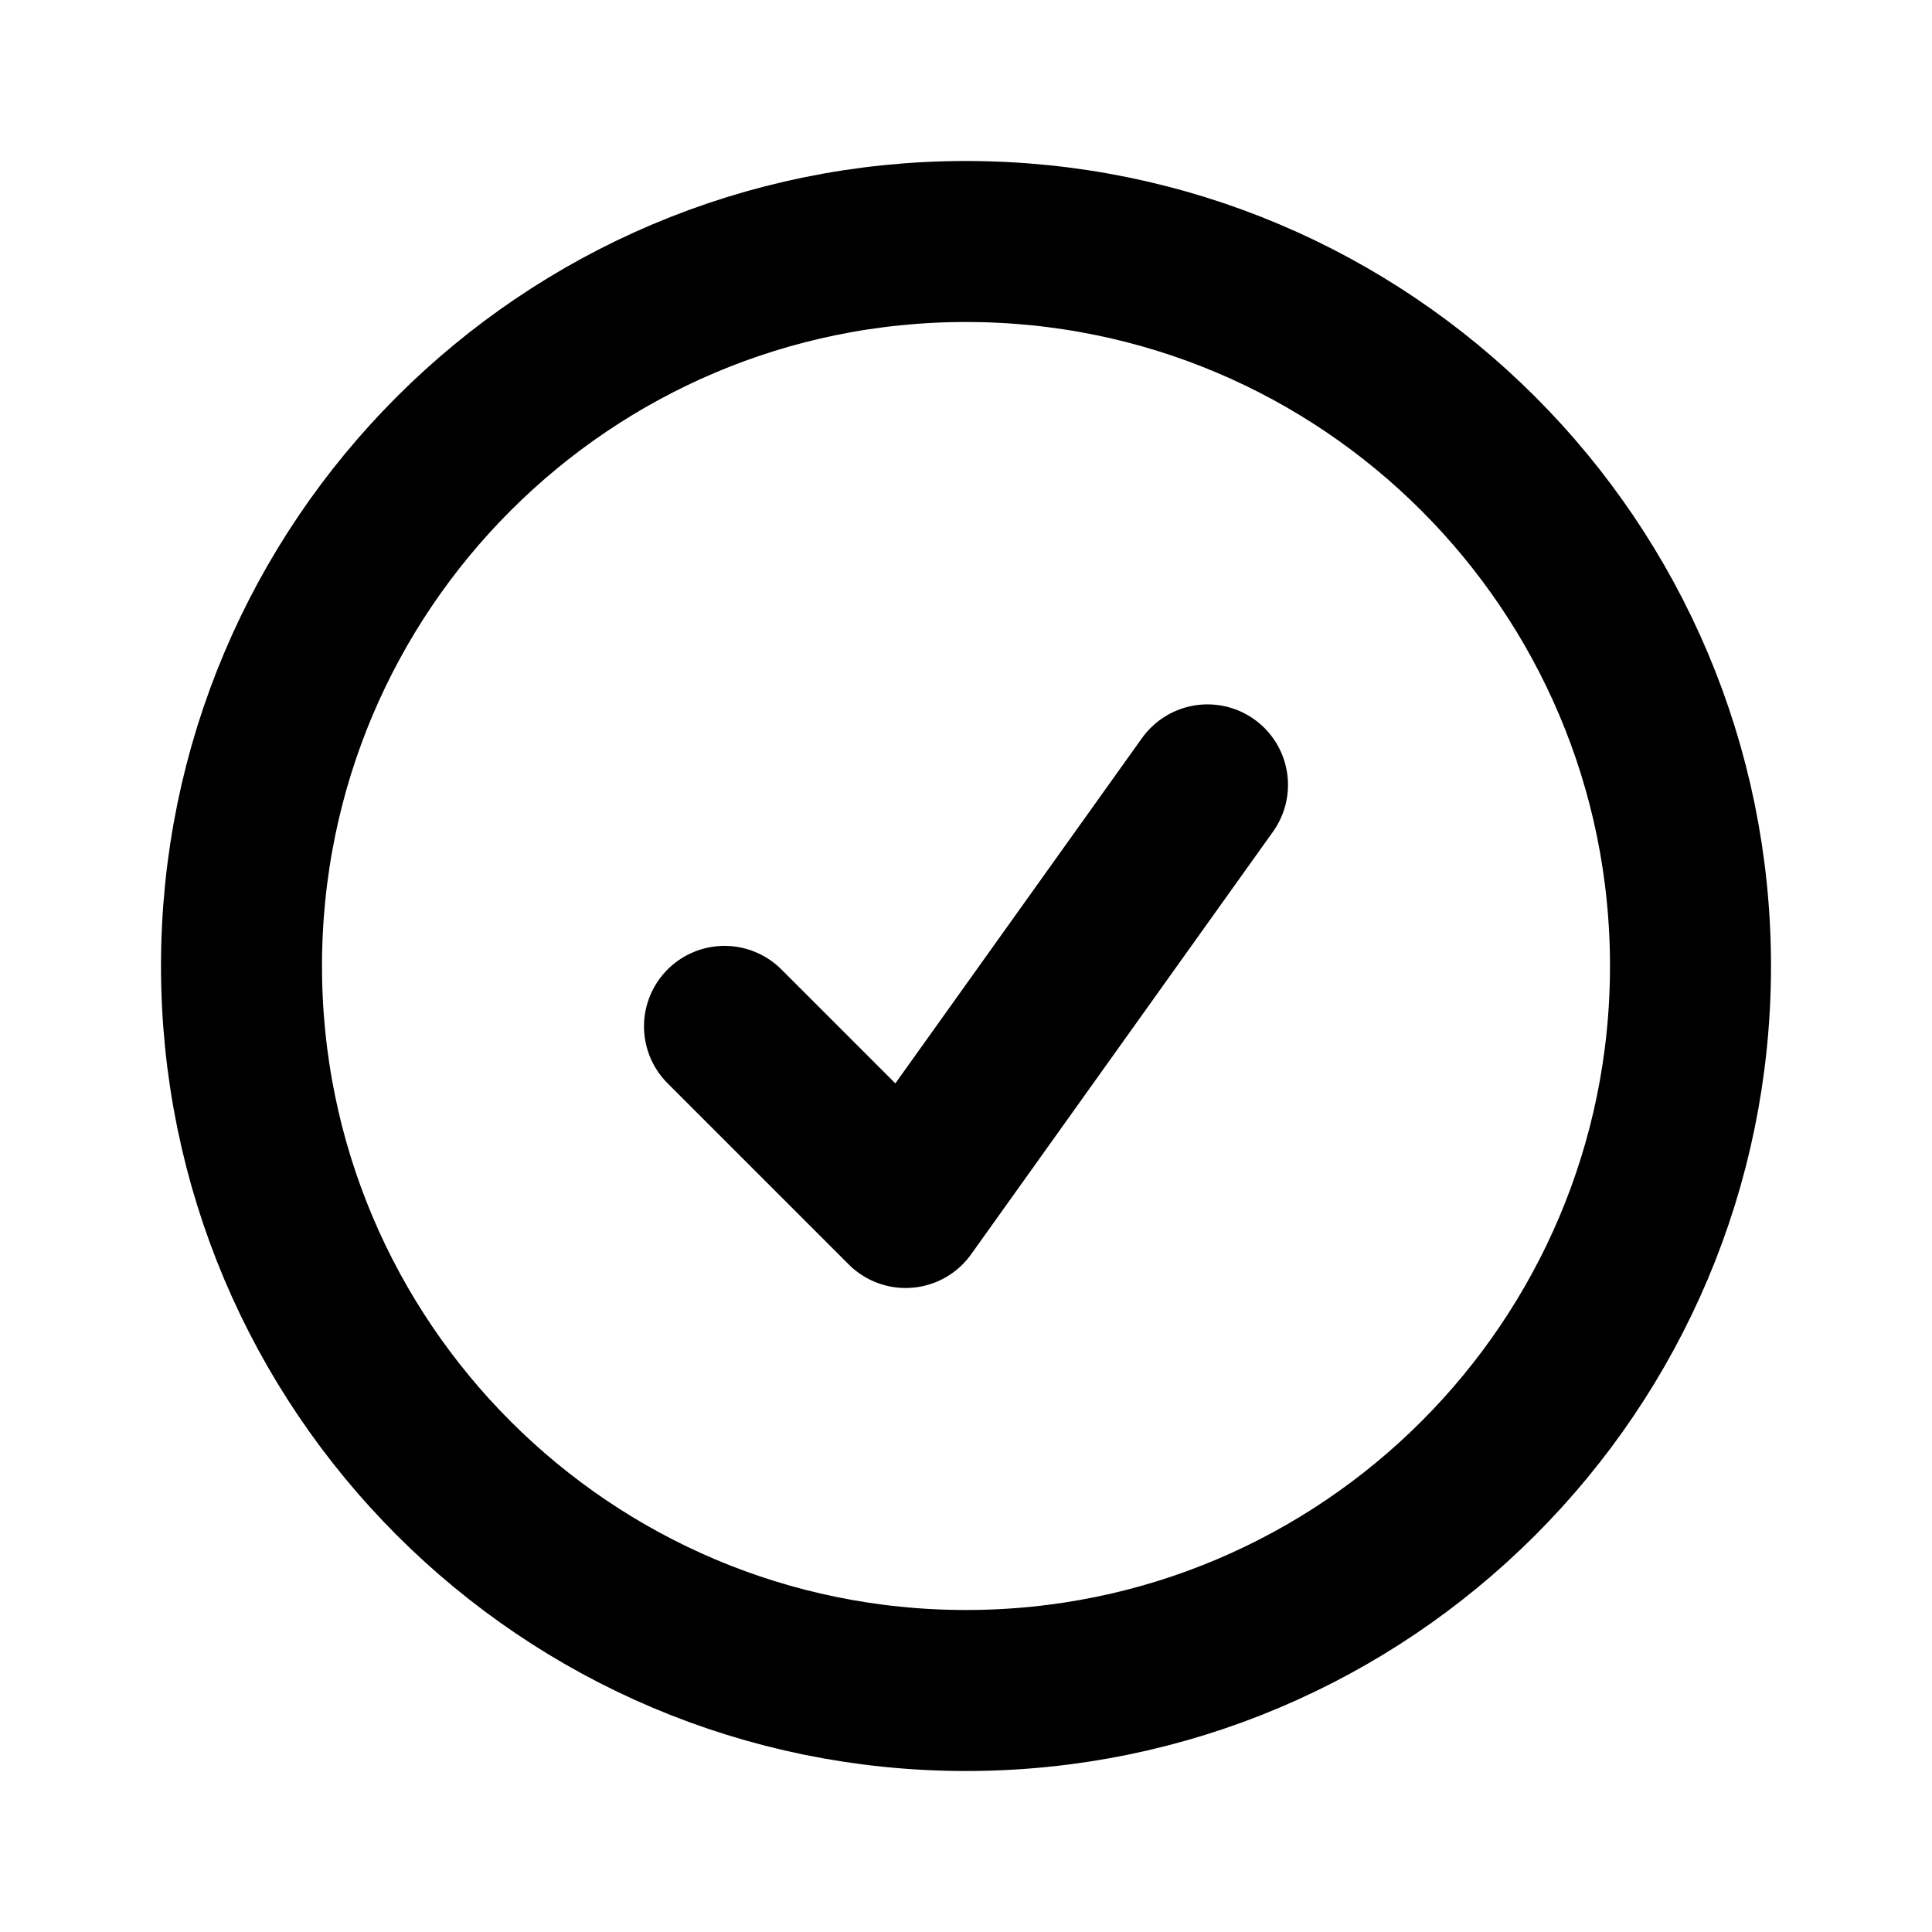
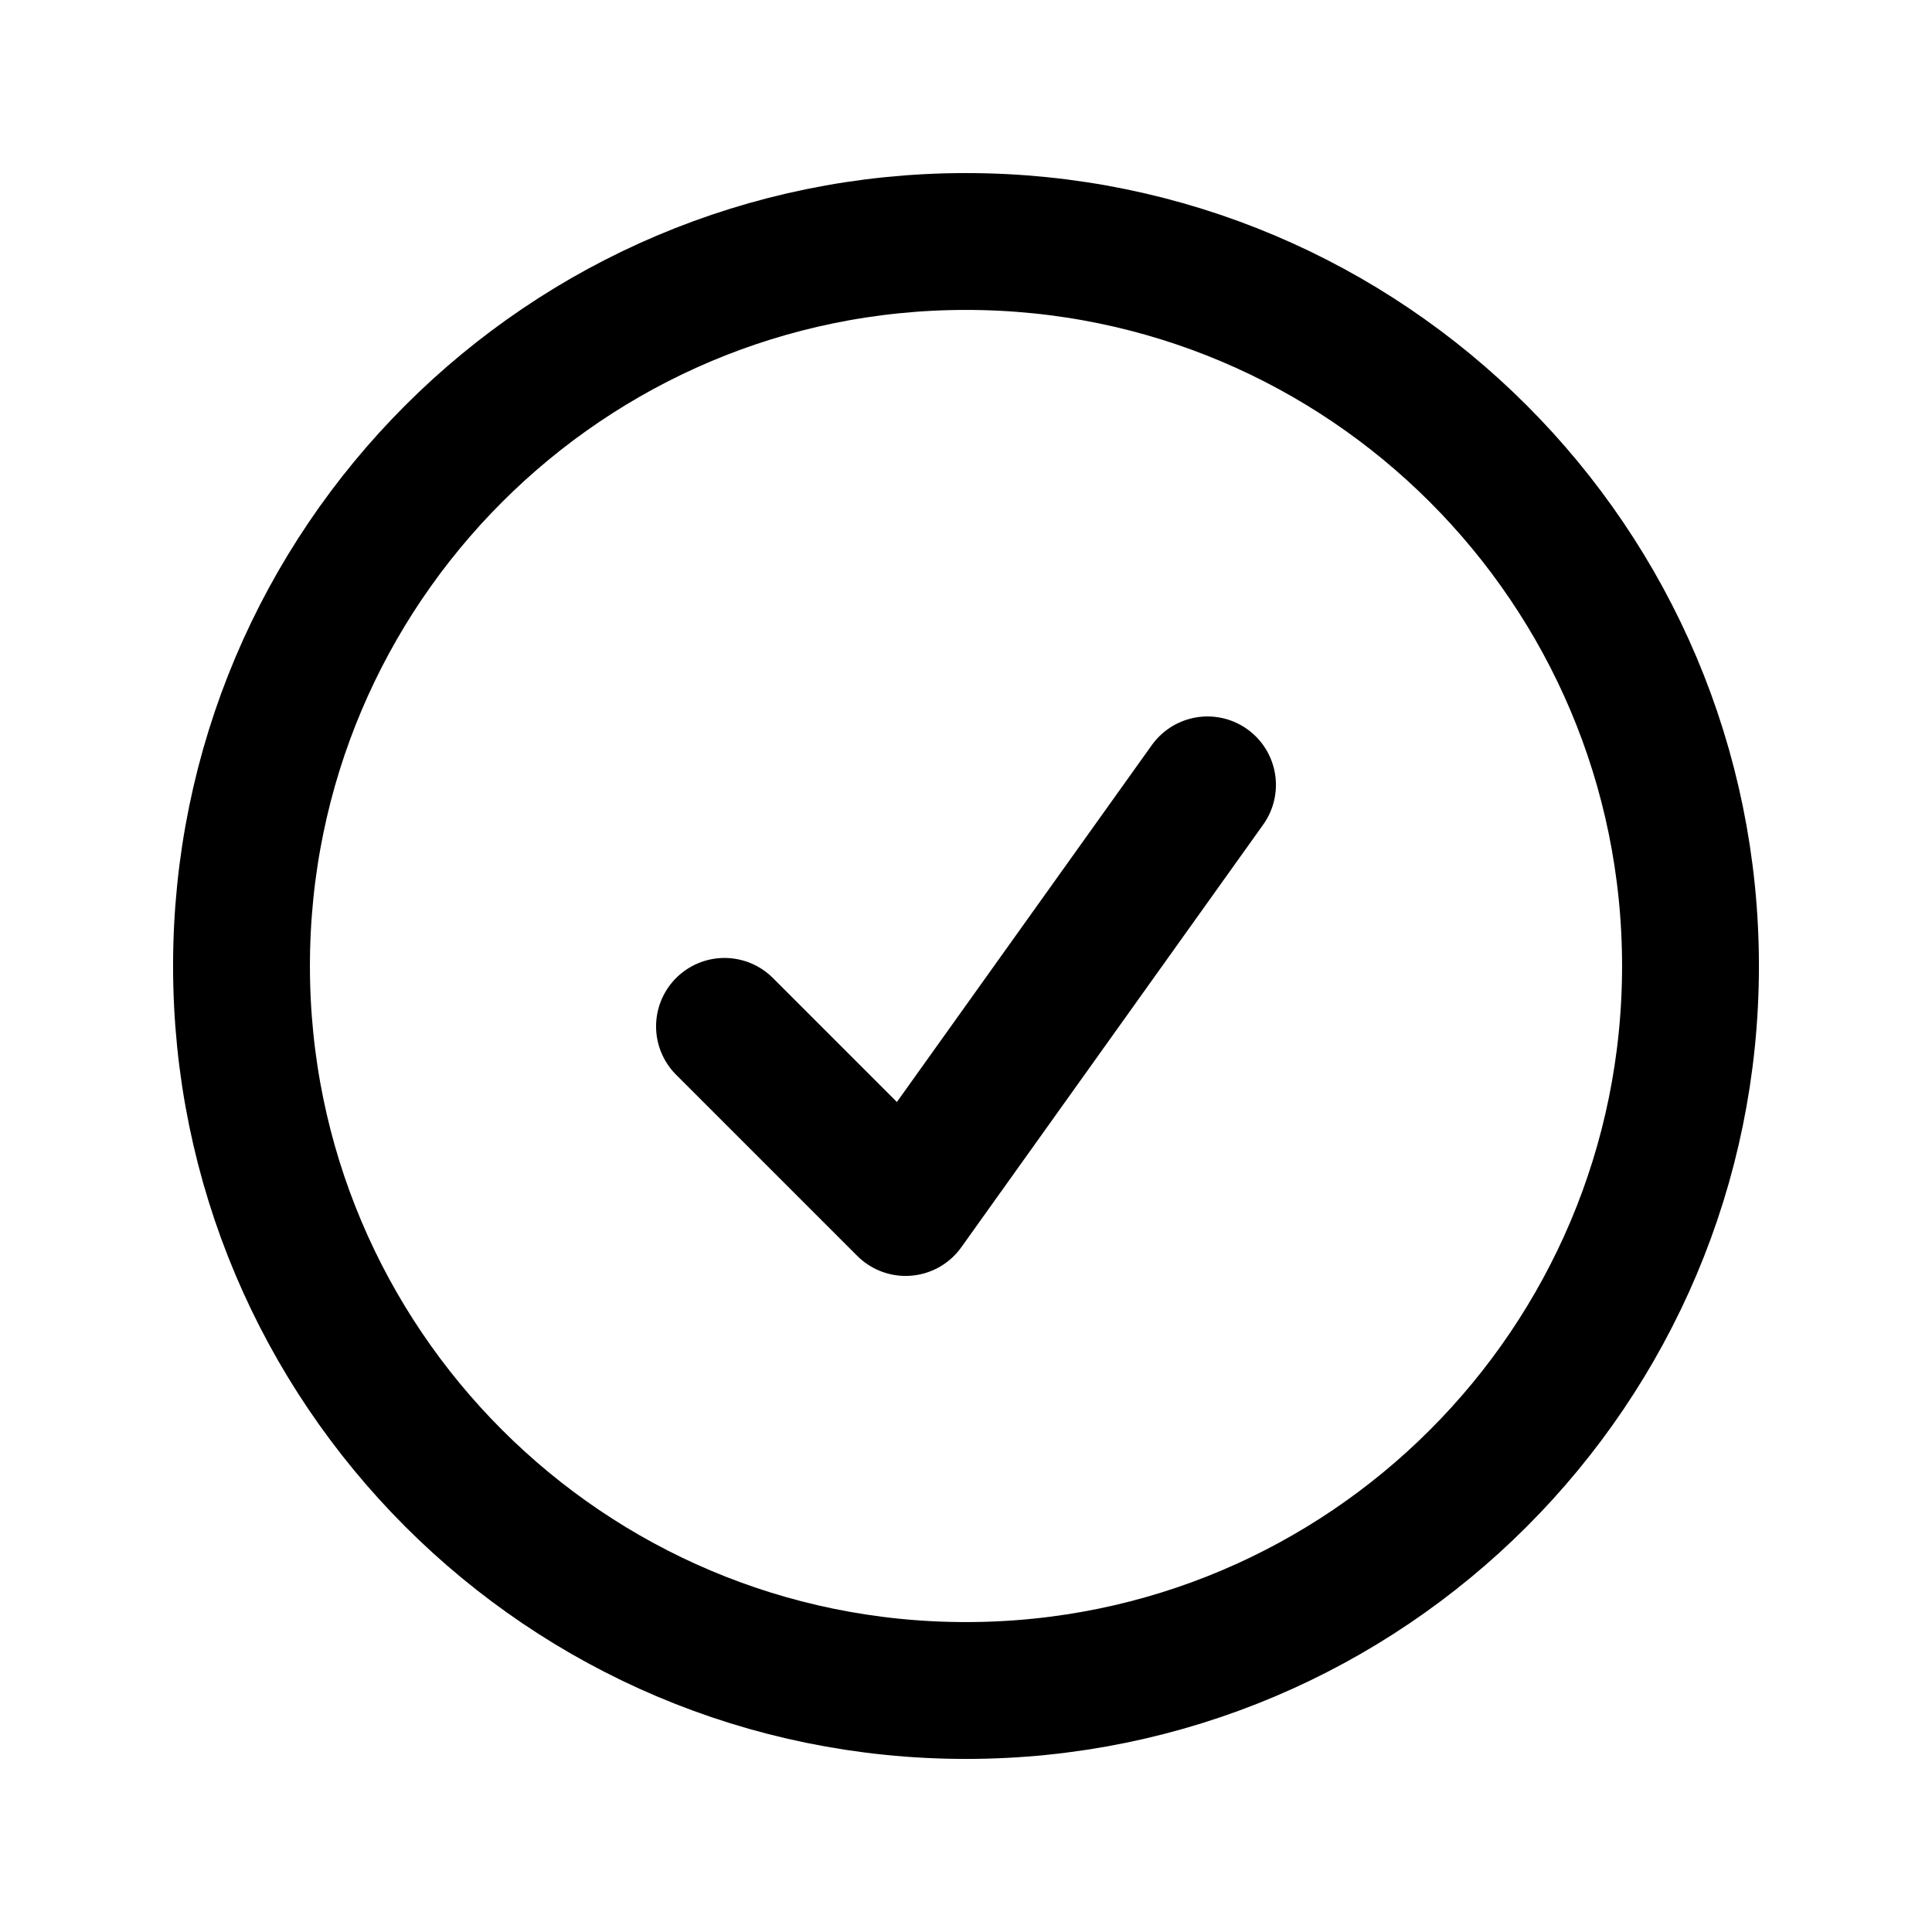
- <svg xmlns="http://www.w3.org/2000/svg" fill="none" viewBox="0 0 24 24" stroke-width="2" stroke="currentColor" aria-hidden="true">
+ <svg xmlns="http://www.w3.org/2000/svg" fill="none" viewBox="0 0 24 24" stroke-width="1.7" stroke="currentColor" aria-hidden="true">
  <path stroke-linecap="round" stroke-linejoin="round" d="M9 12.75 11.25 15 15 9.75M21 12a9 9 0 1 1-18 0 9 9 0 0 1 18 0Z" />
</svg>
